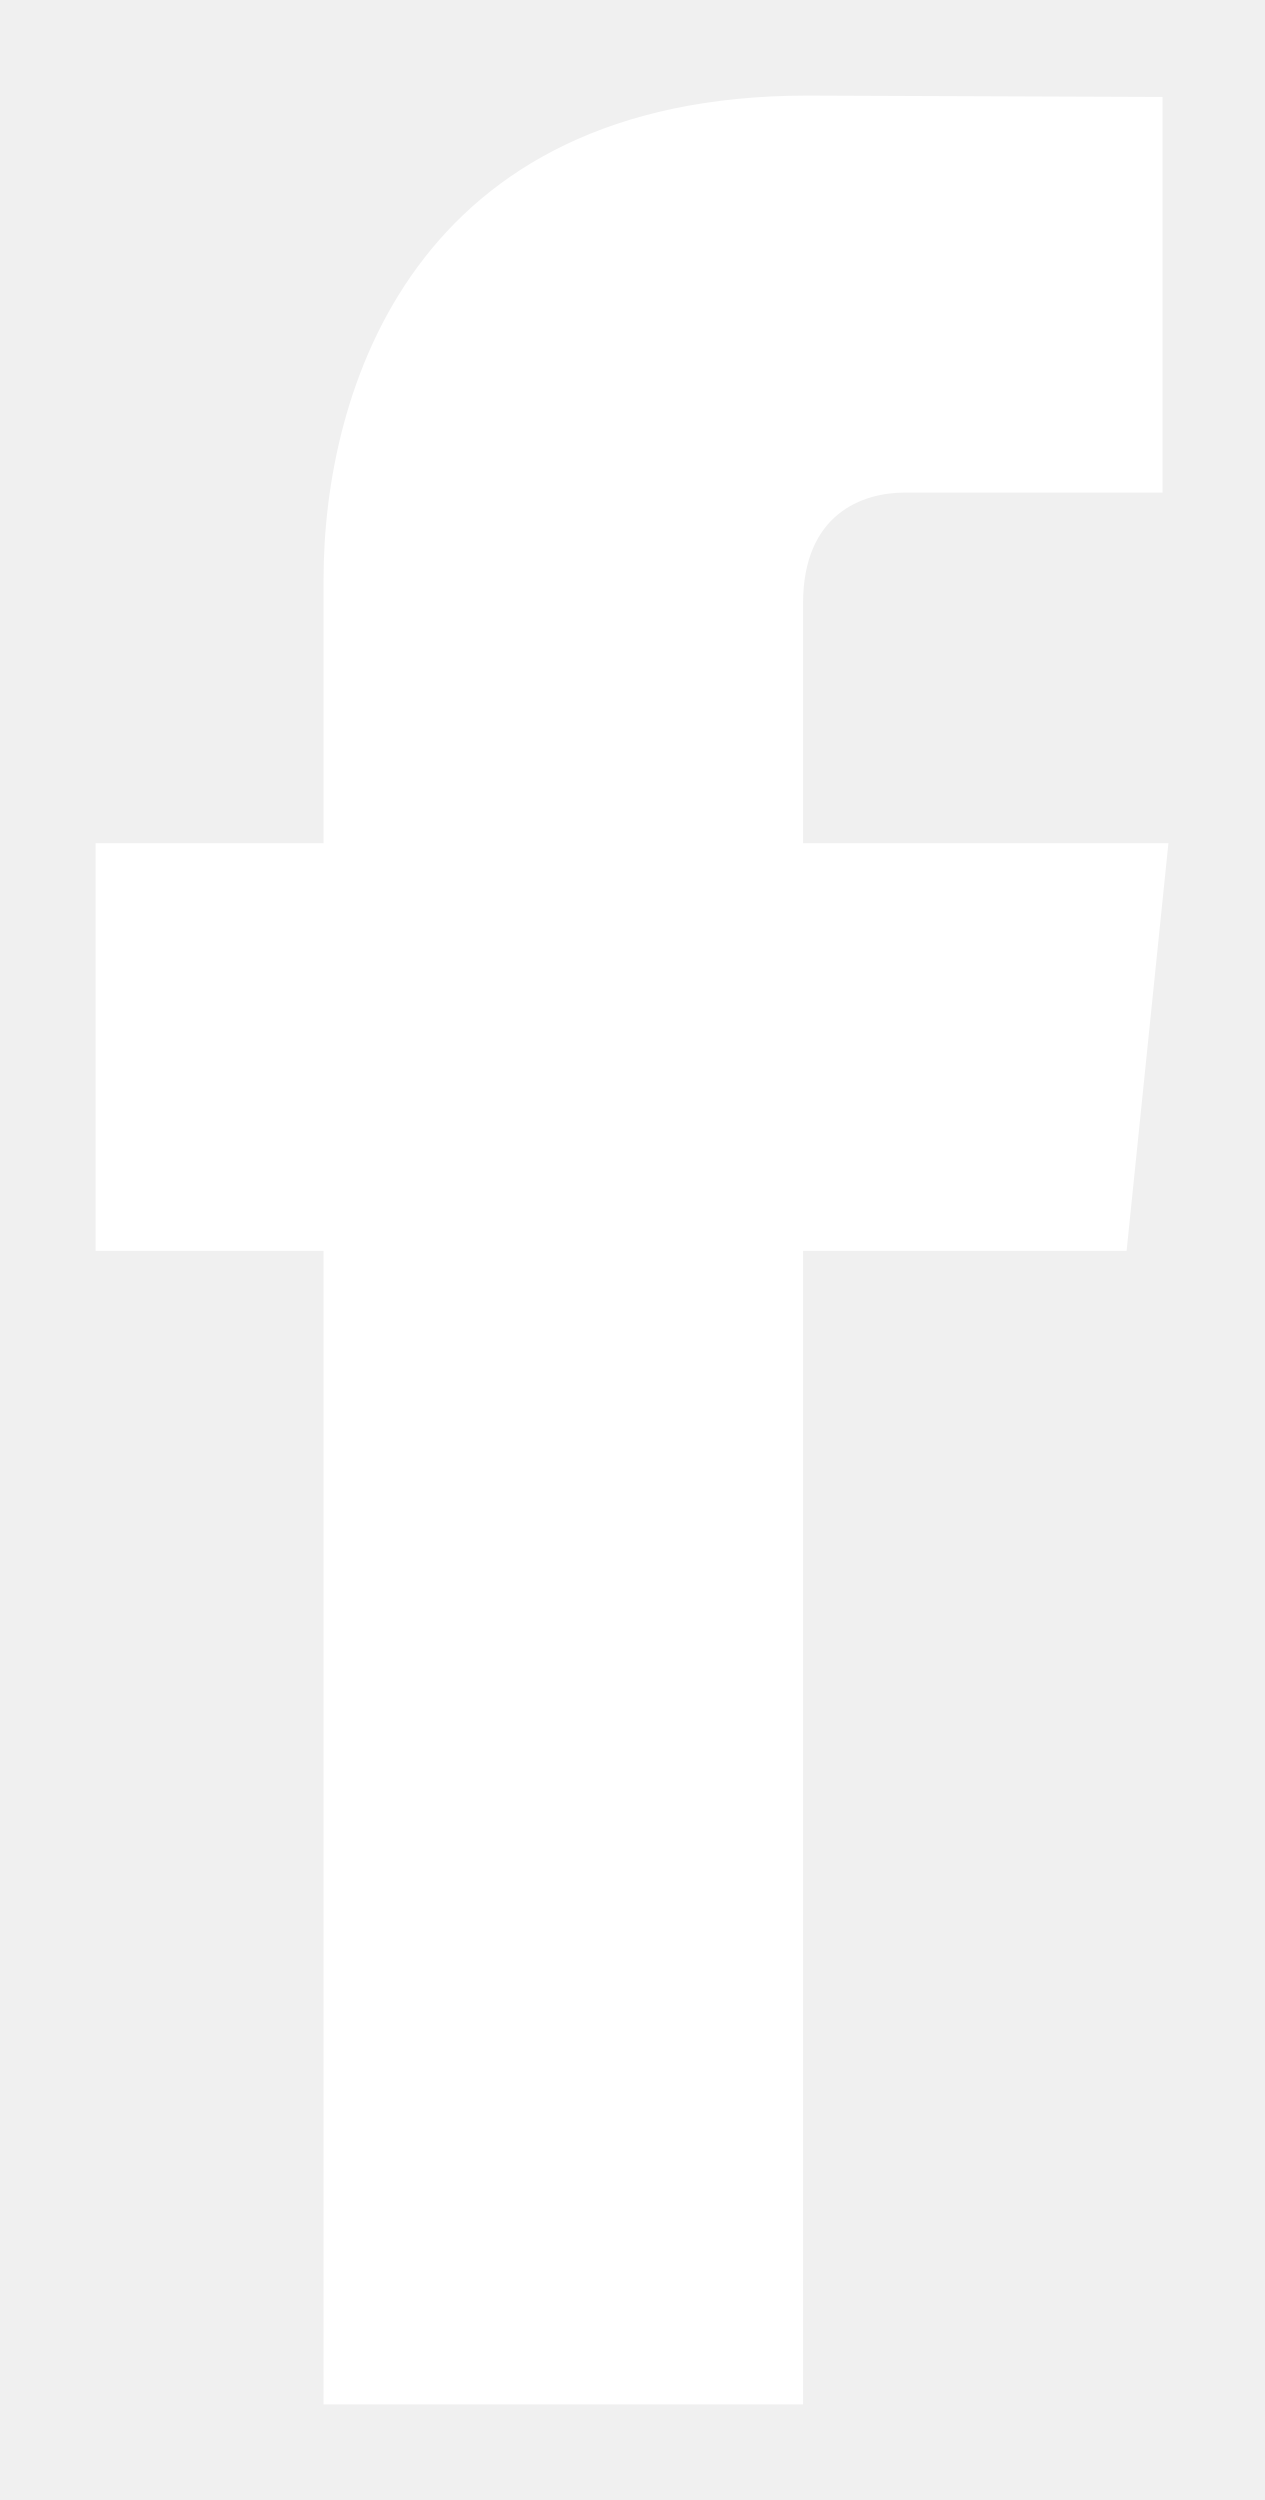
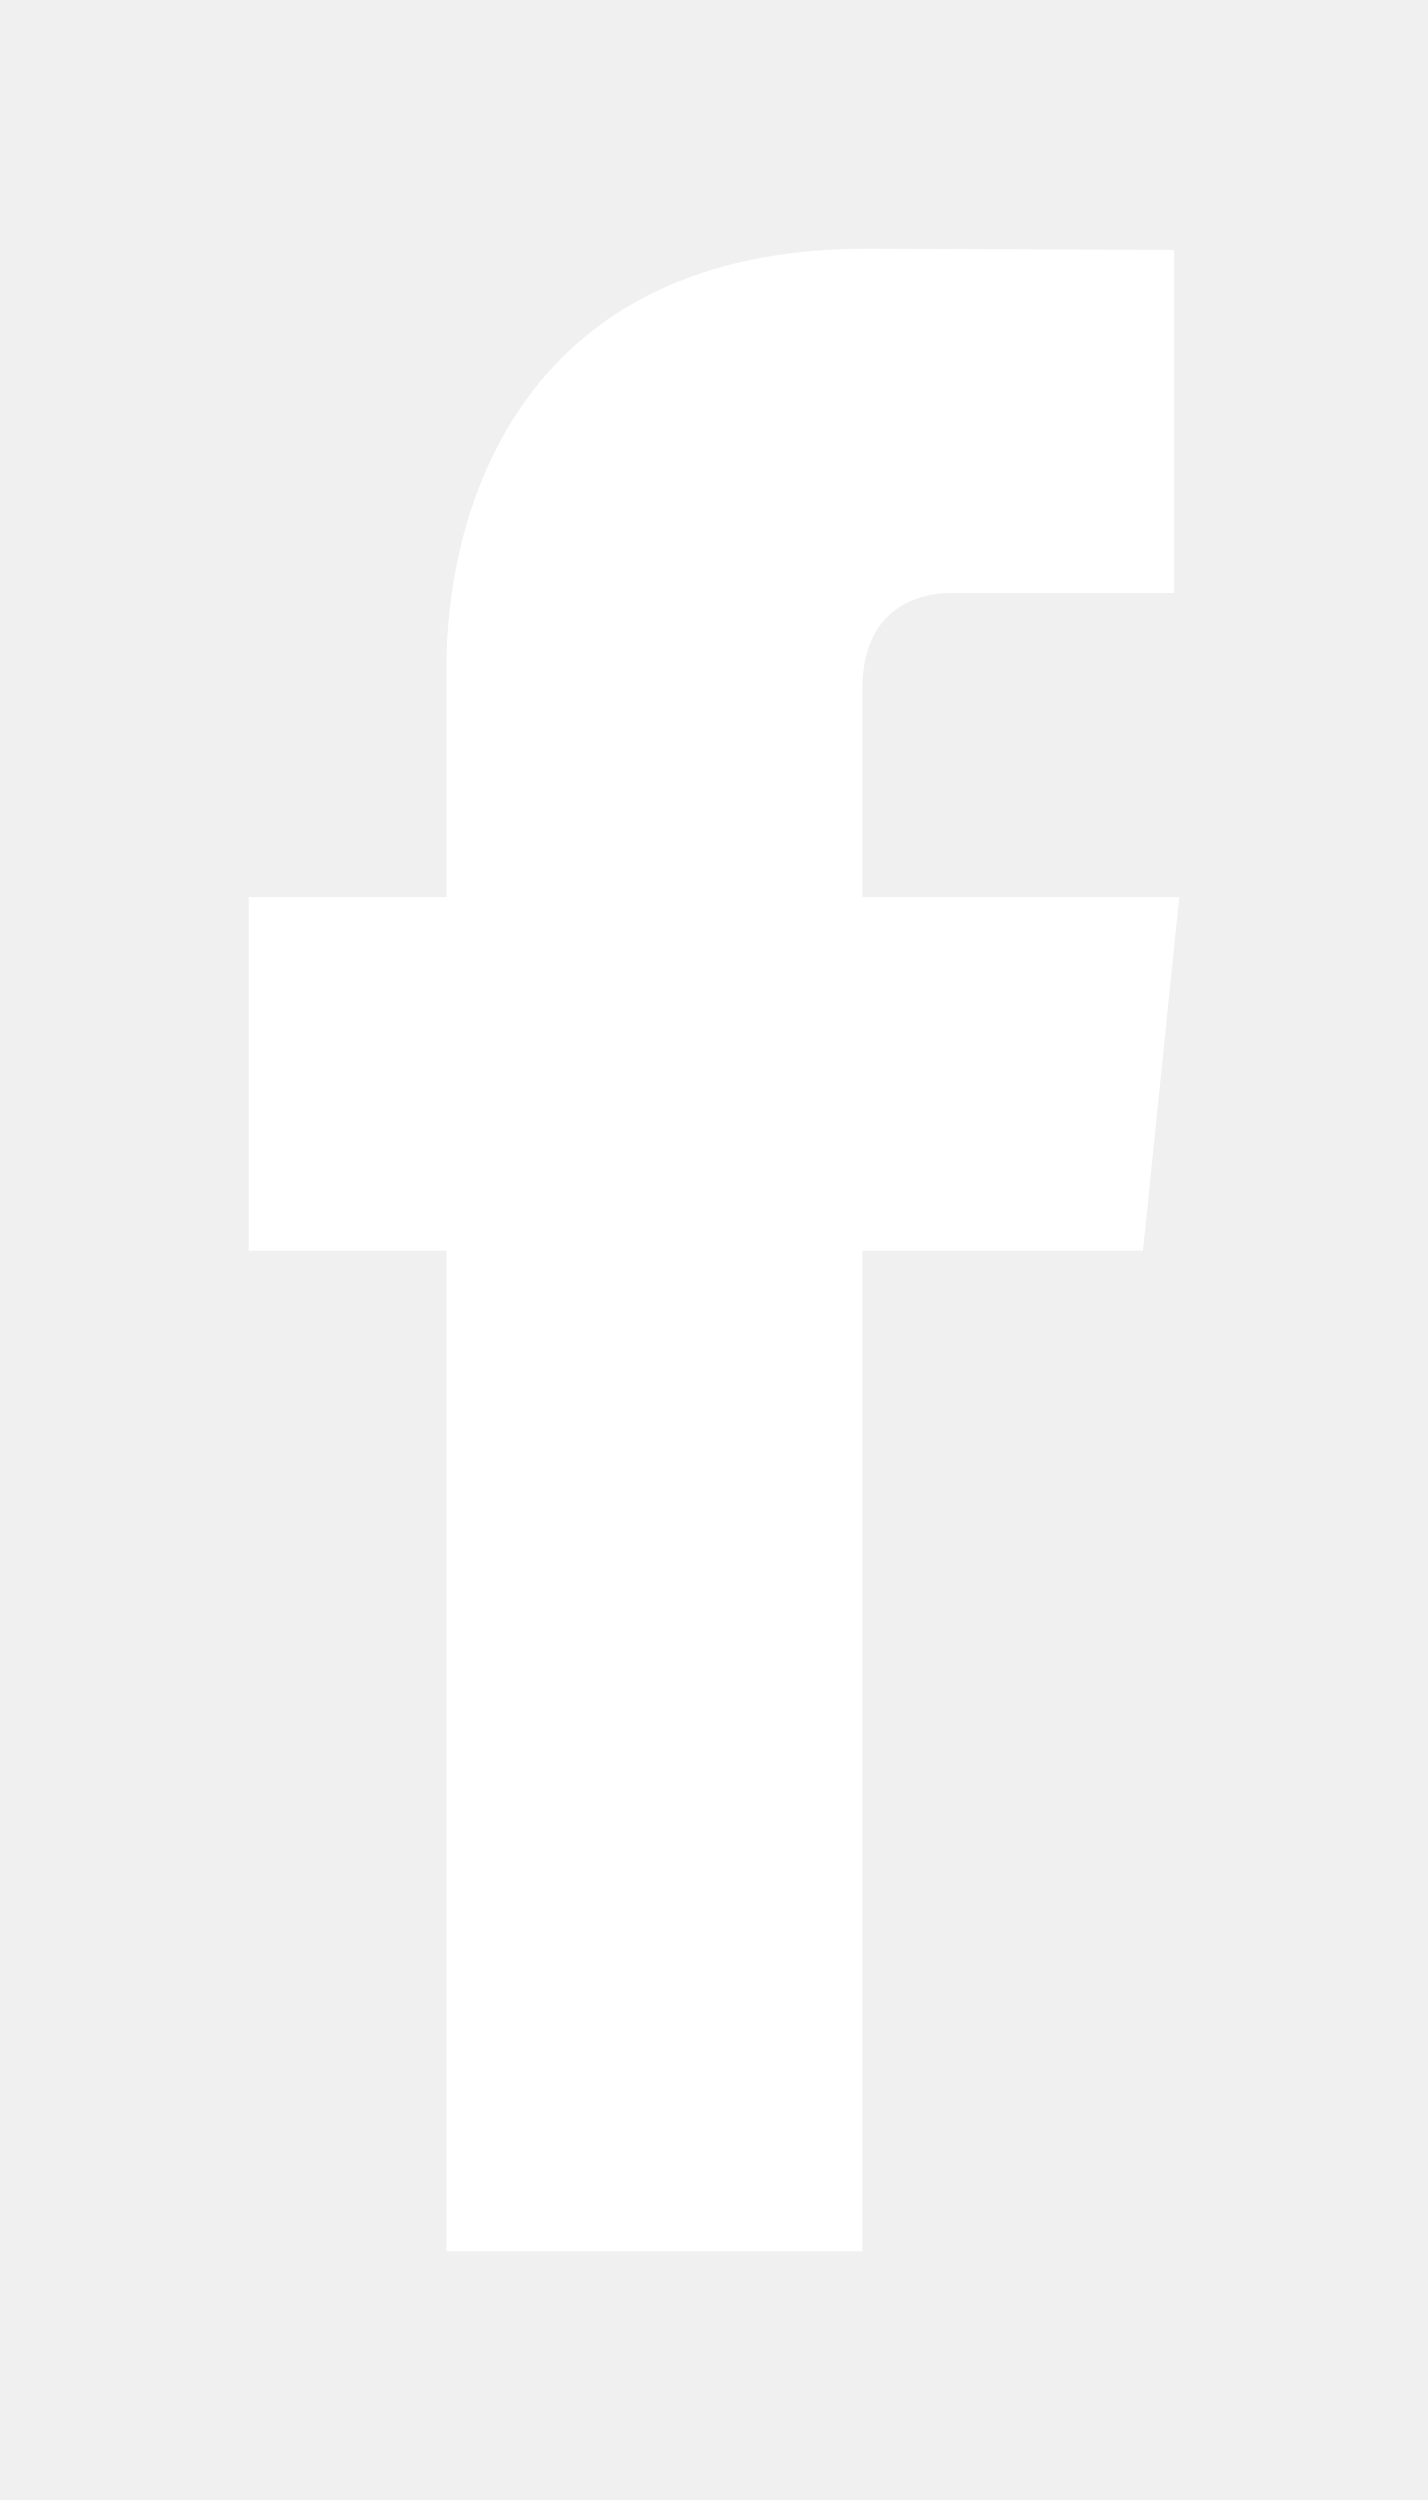
- <svg xmlns="http://www.w3.org/2000/svg" version="1.1" width="26.448" height="52.31" viewBox="0 0 26.448 52.31" id="Layer_1" xml:space="preserve">
+ <svg xmlns="http://www.w3.org/2000/svg" version="1.1" width="34.448" height="60.31" viewBox="0 0 34.448 60.31" id="Layer_1" xml:space="preserve">
  <defs id="defs7" />
-   <path d="m 24.448,17.643 h -7.645 v -5.014 c 0,-1.883 1.248,-2.322 2.127,-2.322 0.877,0 5.395,0 5.395,0 V 2.029 l -7.43,-0.029 c -8.248,0 -10.125,6.174 -10.125,10.125 v 5.518 H 2 v 8.53 h 4.77 c 0,10.947 0,24.137 0,24.137 h 10.033 c 0,0 0,-13.32 0,-24.137 h 6.77 l 0.875,-8.53 z" id="path3" style="fill:#ffffff" />
+   <path d="m 28.448,21.643 h -7.645 v -5.014 c 0,-1.883 1.248,-2.322 2.127,-2.322 0.877,0 5.395,0 5.395,0 V 6.029 l -7.43,-0.029 C 12.647,6 10.77,12.174 10.77,16.125 v 5.518 H 6 v 8.53 h 4.77 c 0,10.947 0,24.137 0,24.137 h 10.033 c 0,0 0,-13.32 0,-24.137 h 6.77 l 0.875,-8.53 z" id="path3" style="fill:#ffffff" />
</svg>
